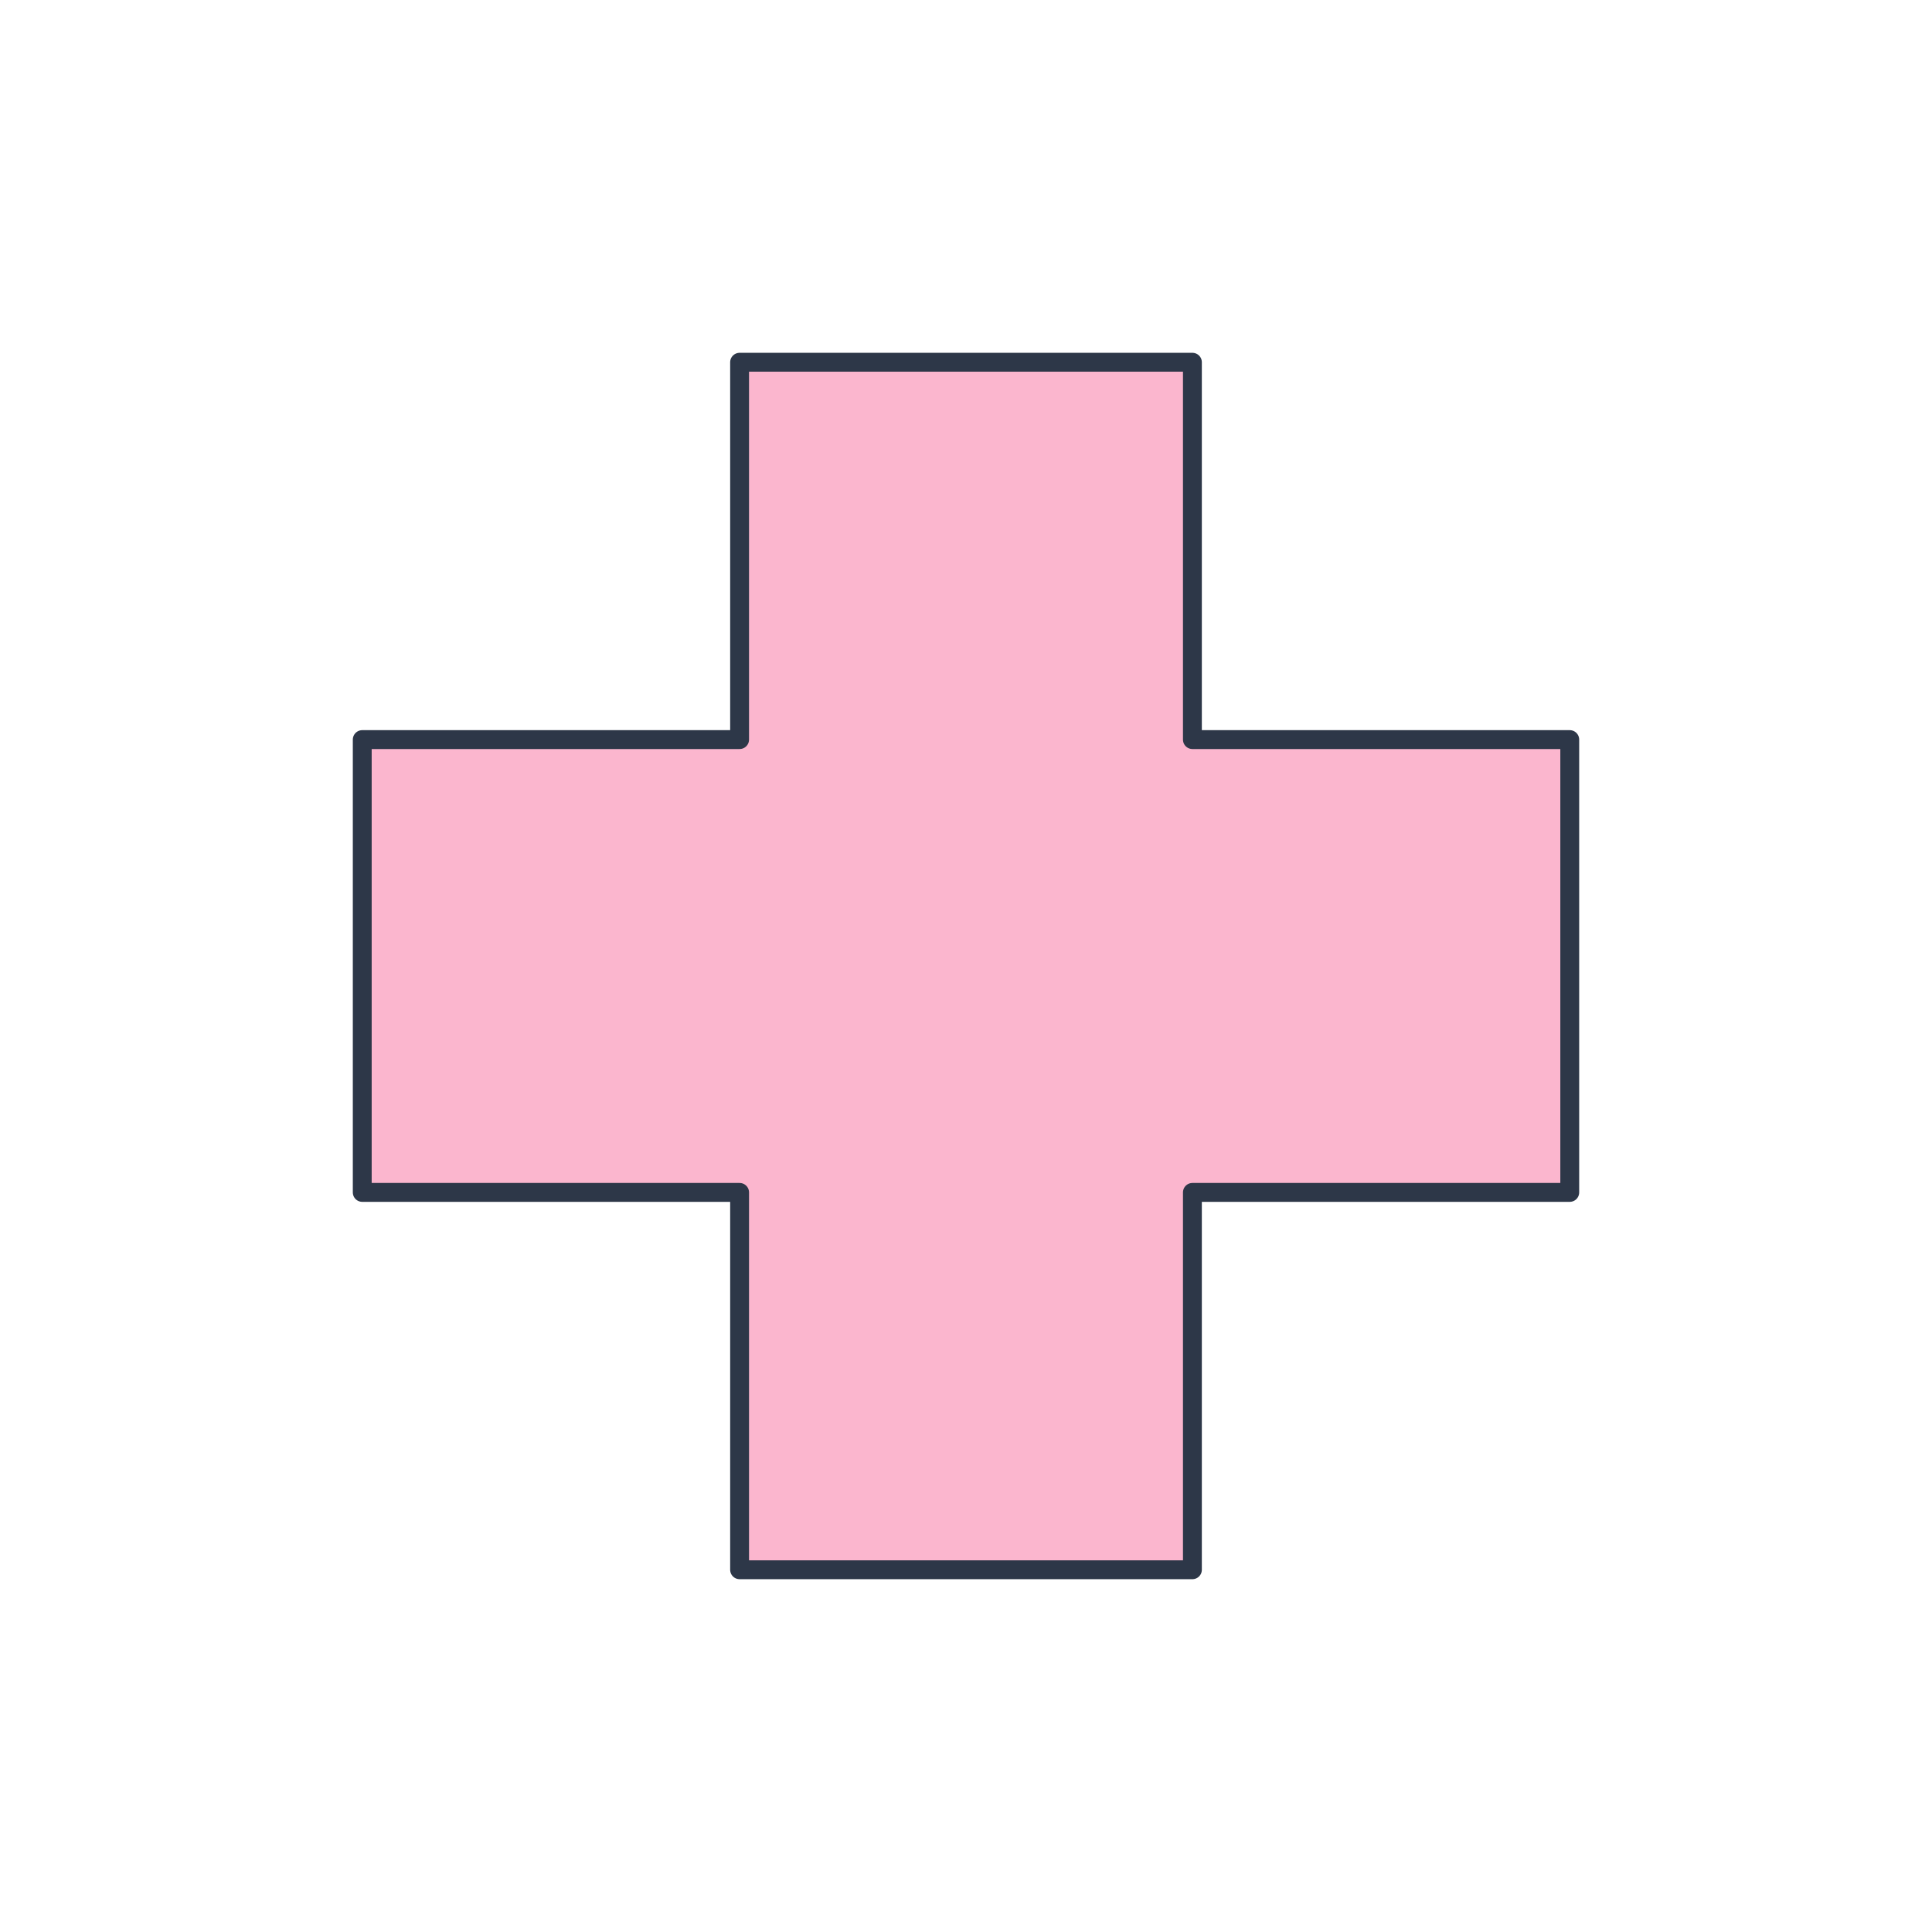
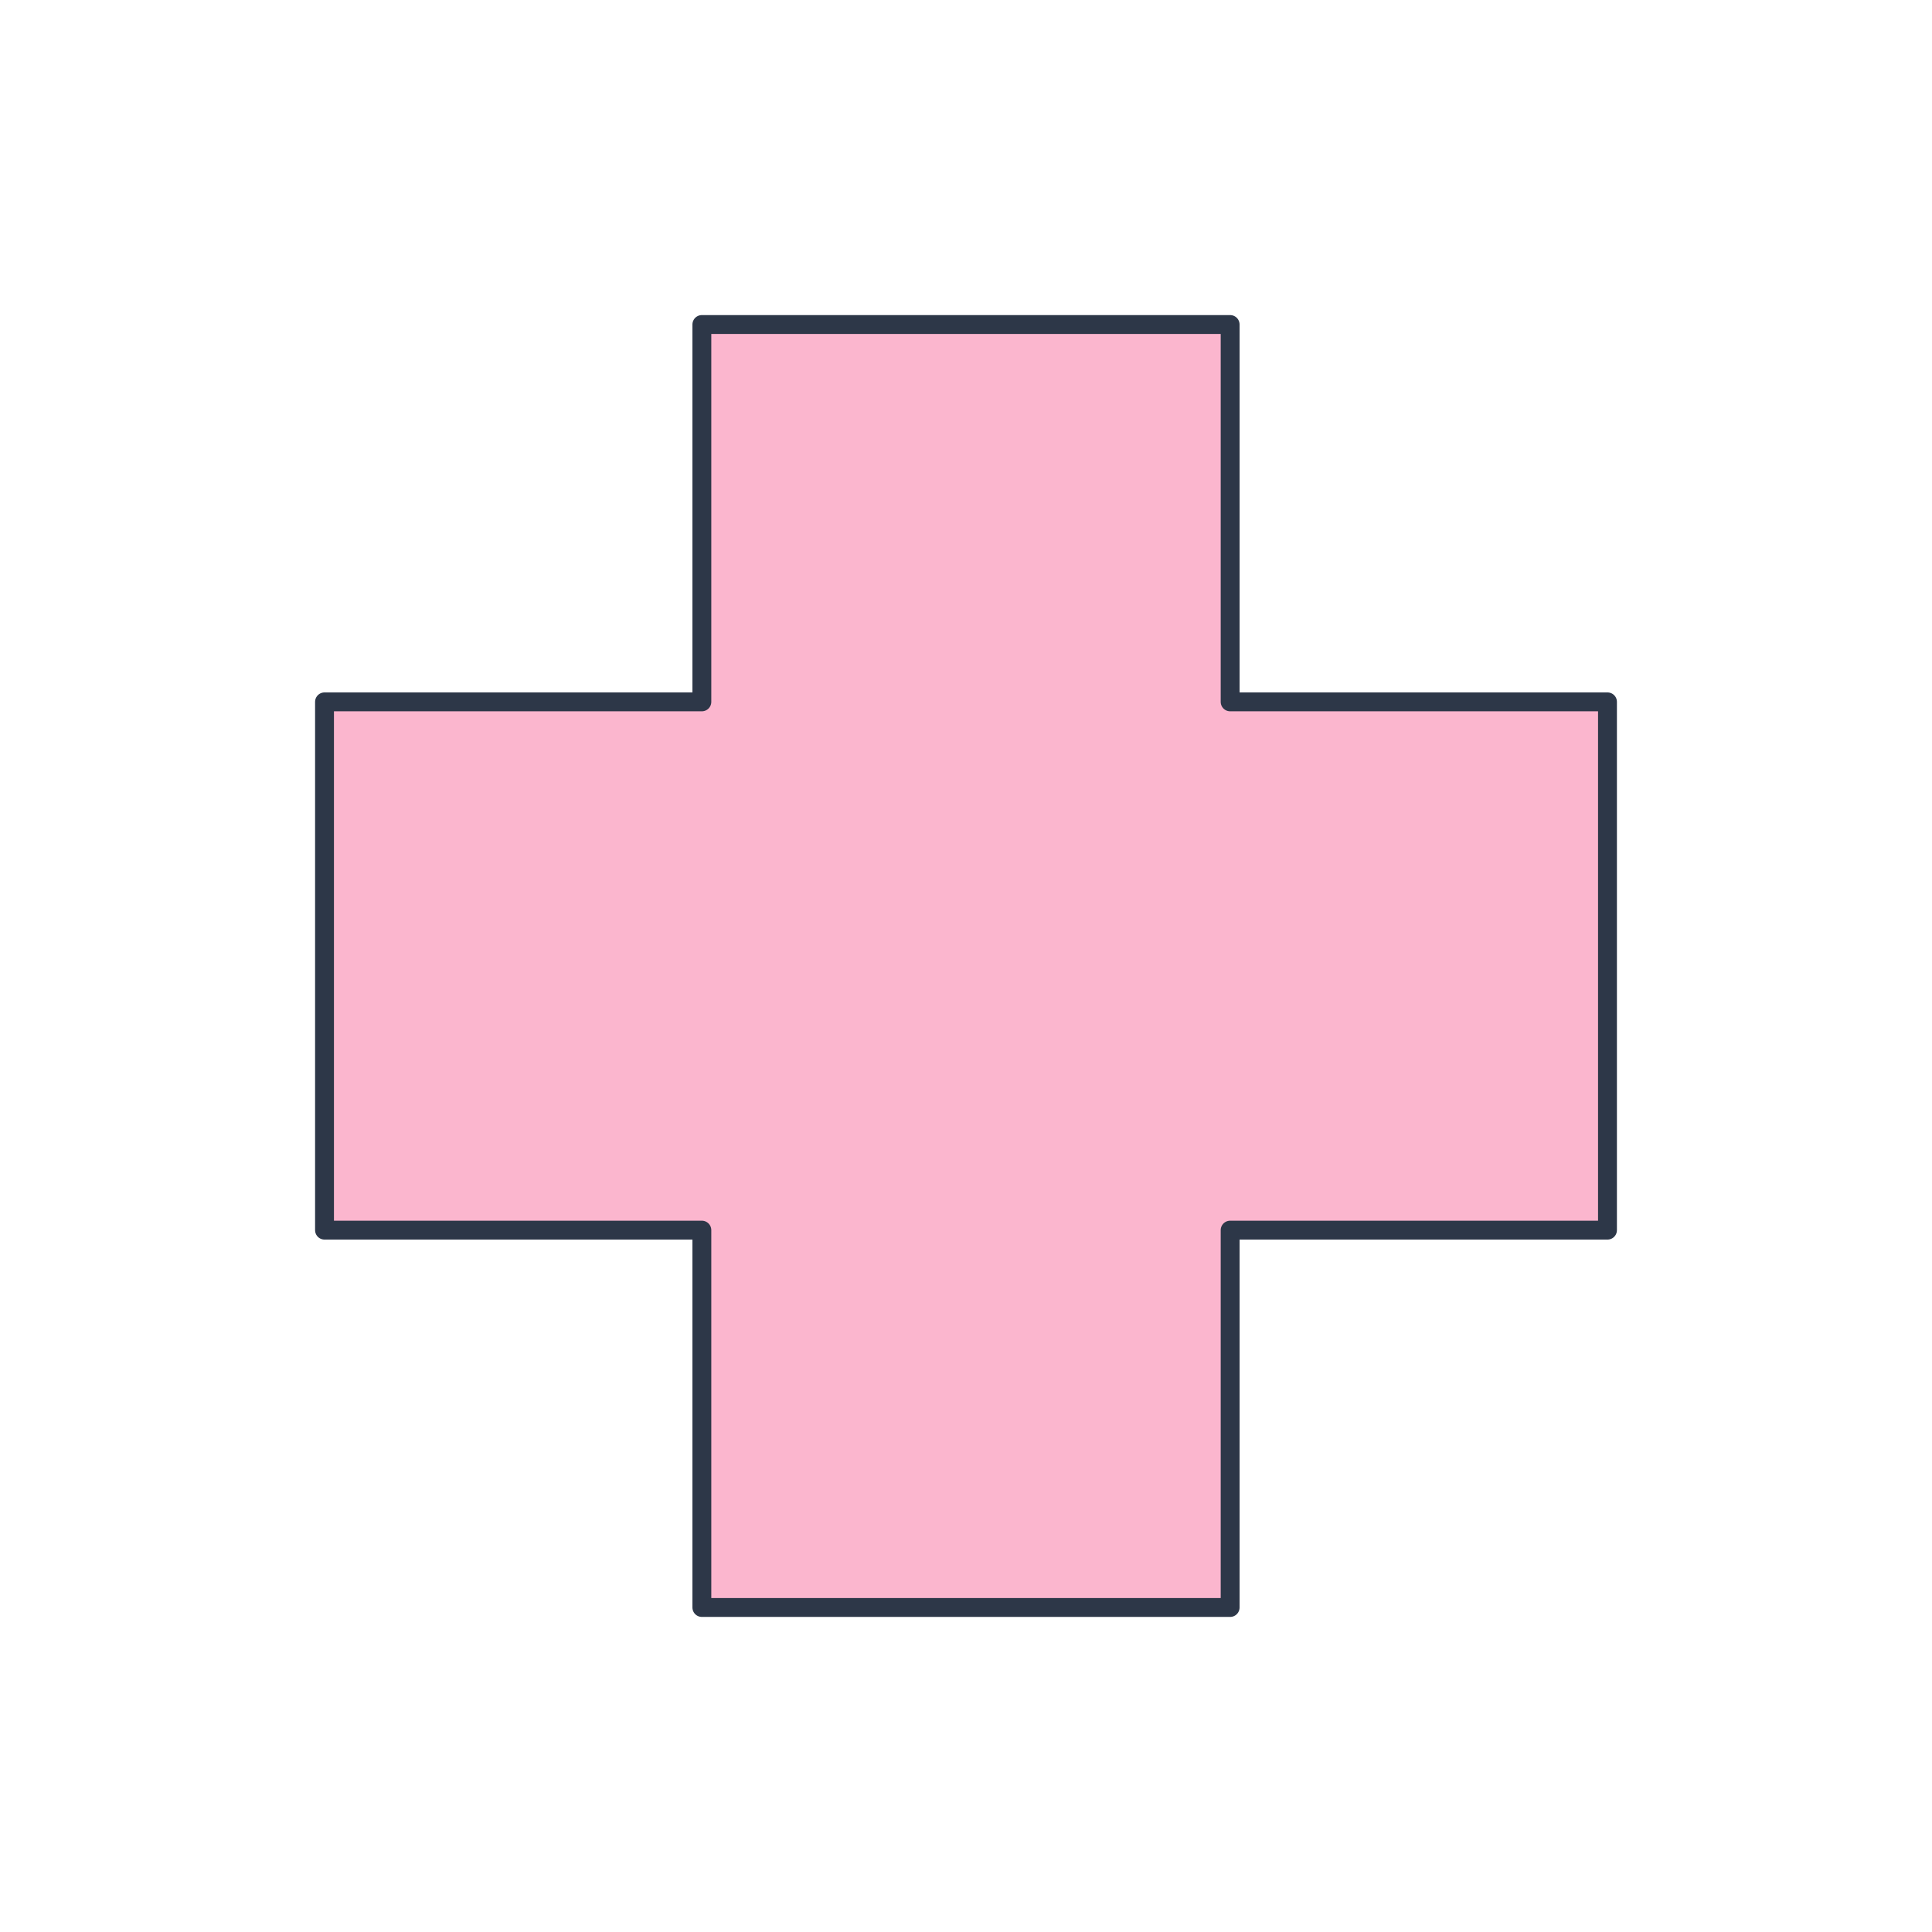
<svg xmlns="http://www.w3.org/2000/svg" viewBox="0 0 512 512">
-   <path d="M 196 96 L 316 96 L 316 196 L 416 196 L 416 316 L 316 316 L 316 416 L 196 416 L 196 316 L 96 316 L 96 196 L 196 196 Z" fill="#FBB6CE" stroke="#2D3748" stroke-width="5" stroke-linejoin="round" />
+   <path d="M 186 86 L 326 86 L 326 186 L 426 186 L 426 326 L 326 326 L 326 426 L 186 426 L 186 326 L 86 326 L 86 186 L 186 186 Z" fill="#FBB6CE" stroke="#2D3748" stroke-width="5" stroke-linejoin="round" />
</svg>
